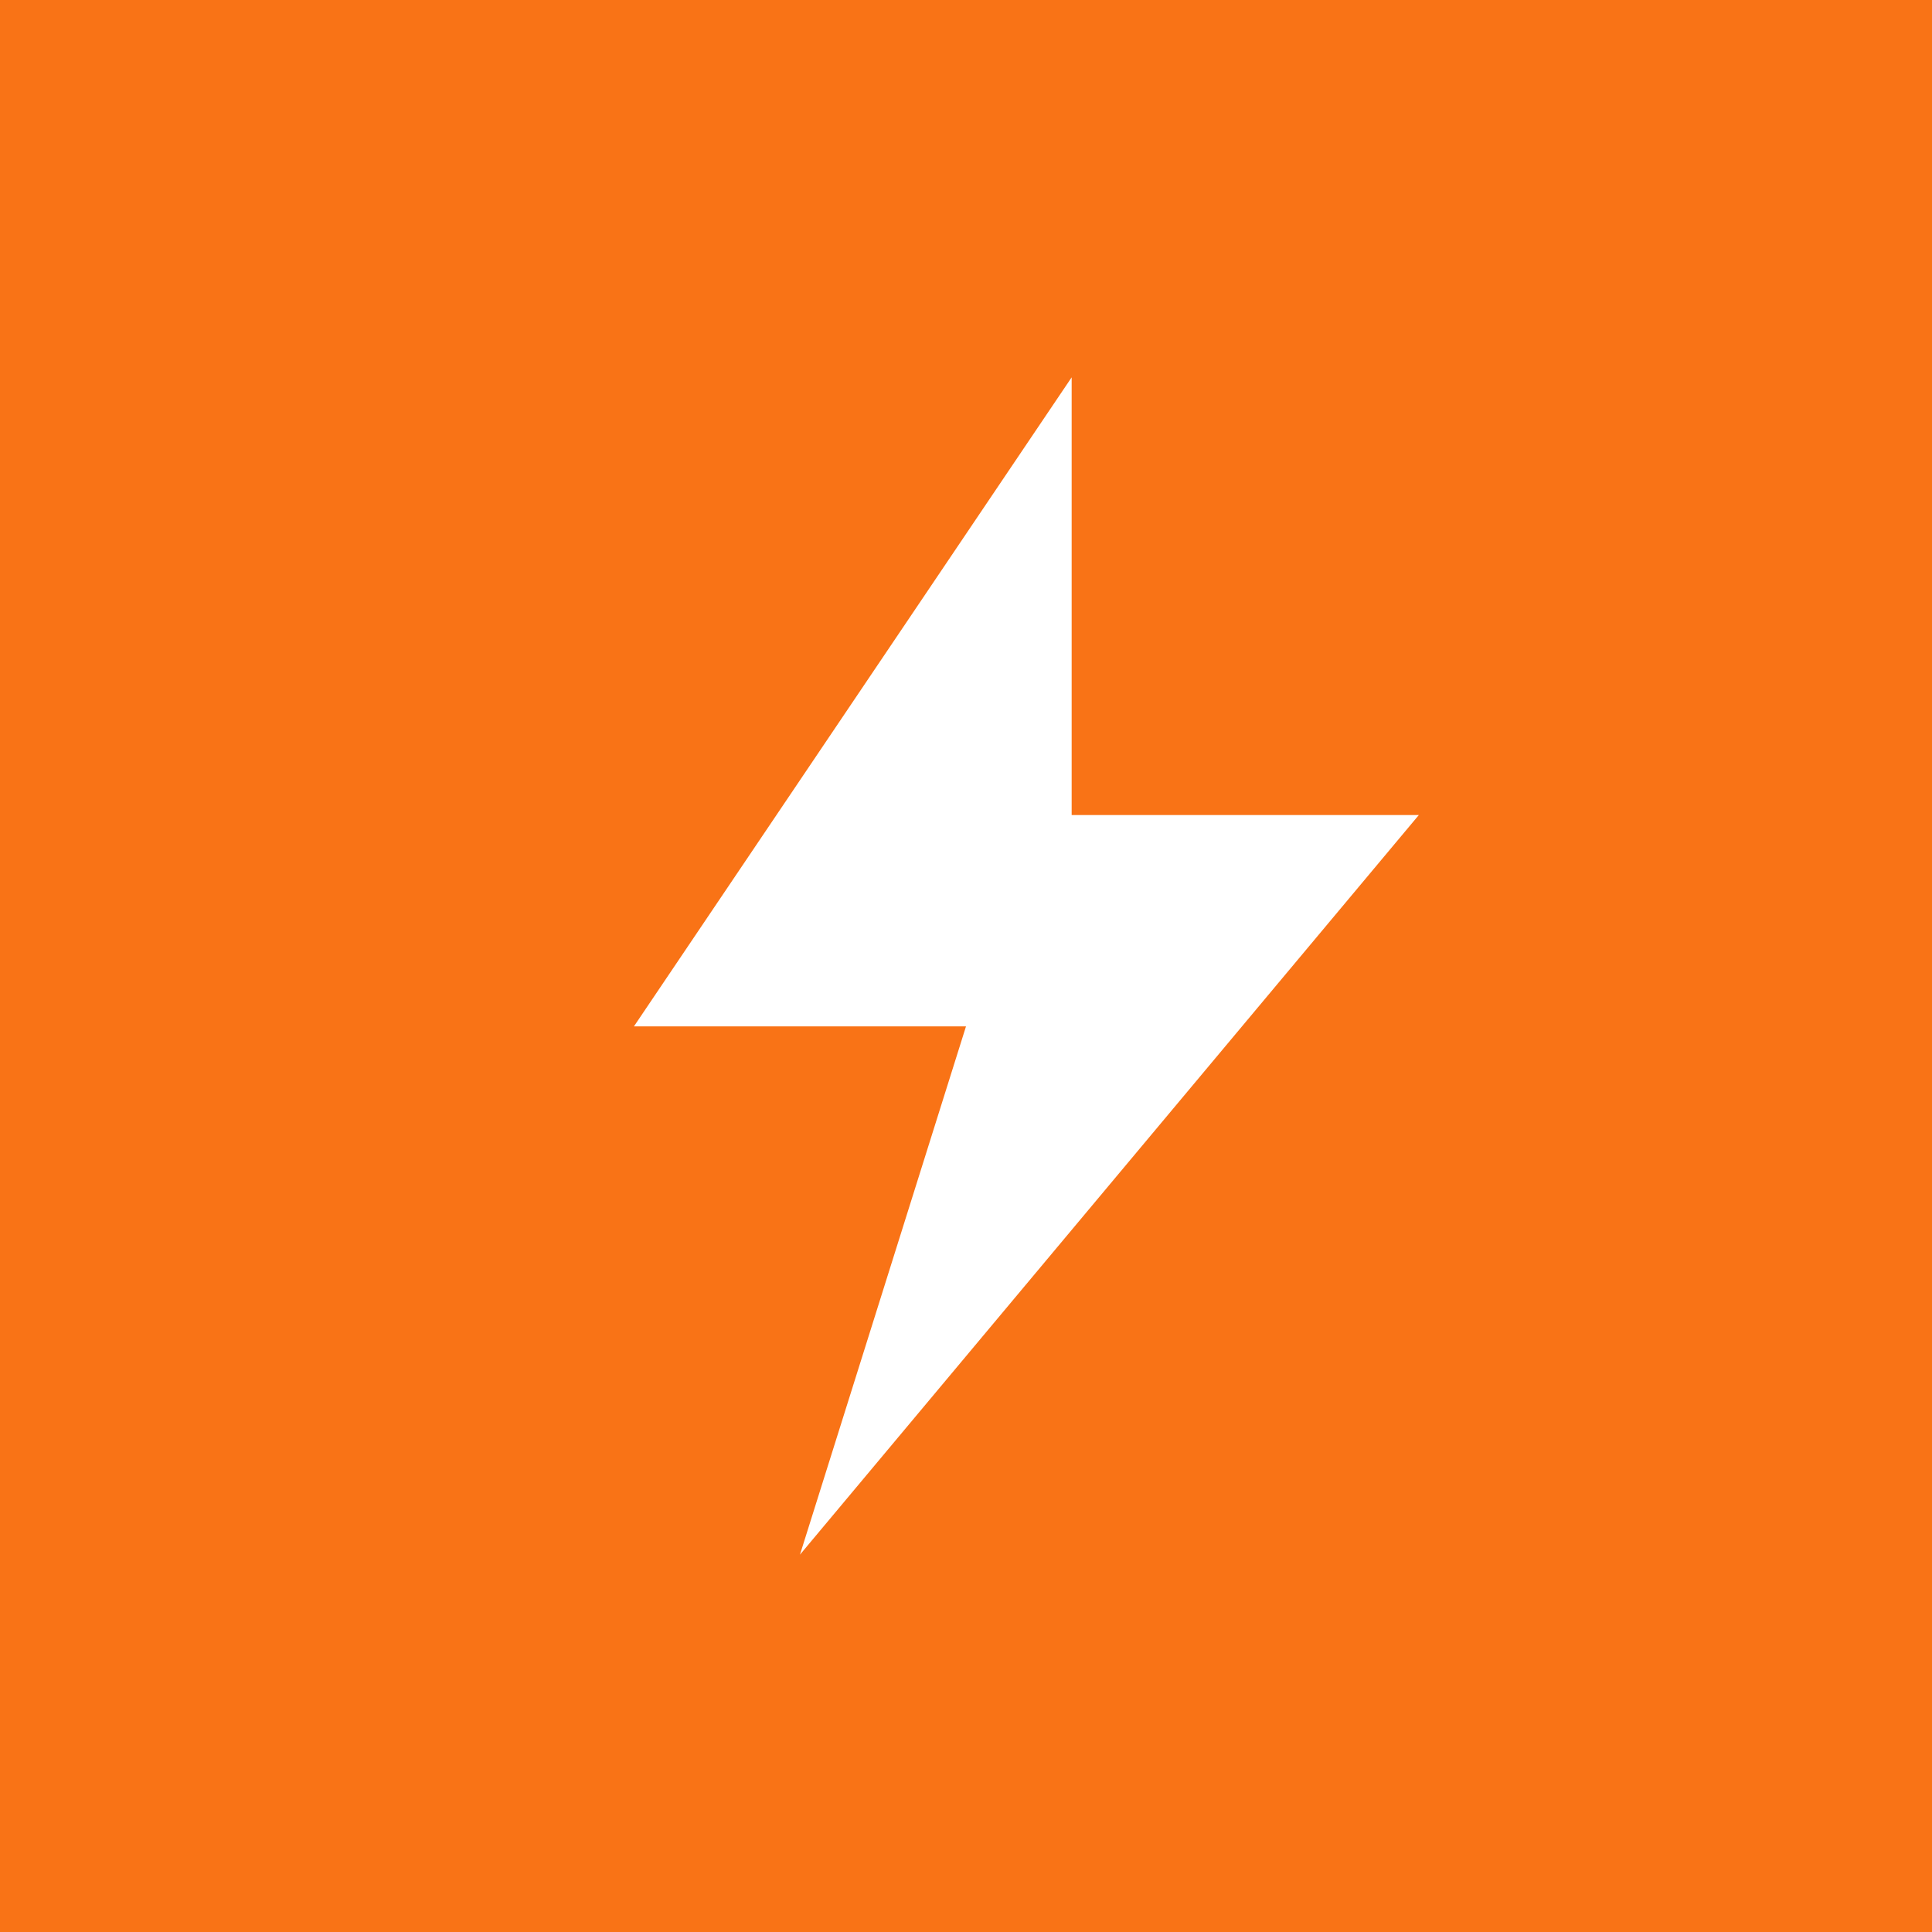
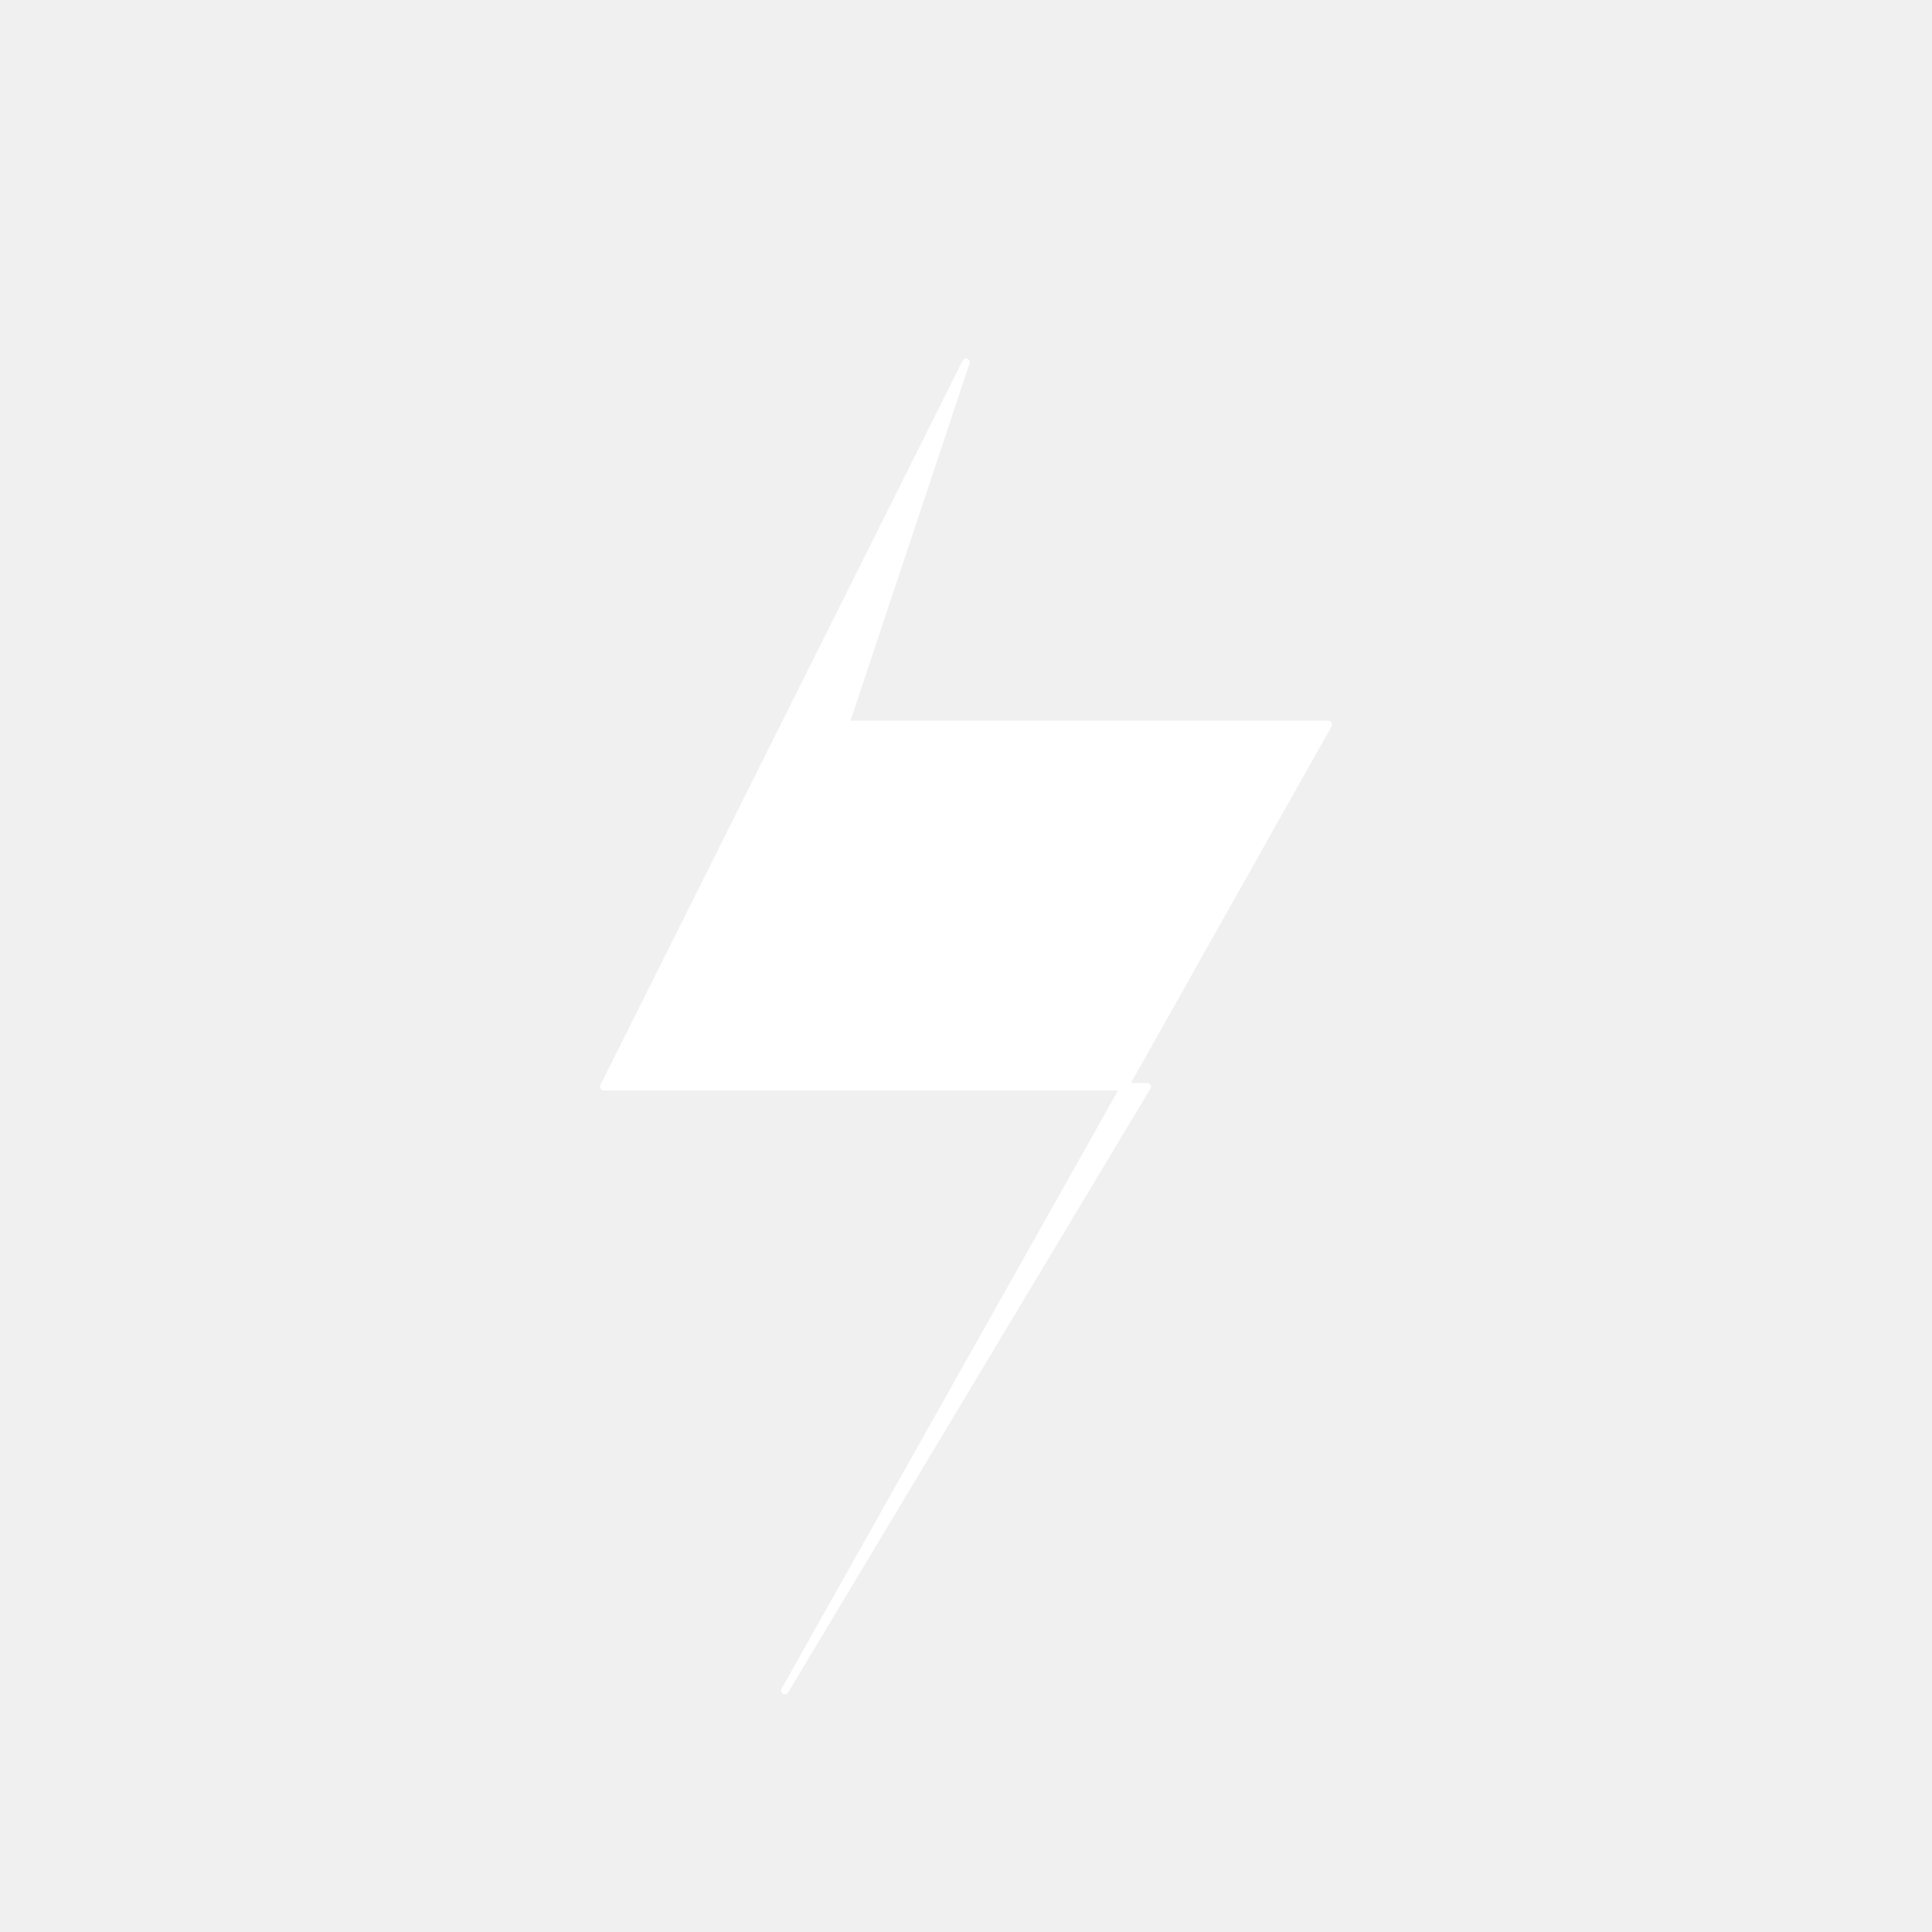
<svg xmlns="http://www.w3.org/2000/svg" viewBox="0 0 512 512">
-   <rect x="0" y="0" width="512" height="512" fill="#f97316" />
-   <path d="M284 100L168 272h88l-44 140 164-196H284l0-116z" fill="white" />
+   <path d="M 256 96 L 160 288 L 304 288 L 208 448 L 352 192 L 224 192 Z" fill="white" stroke="white" stroke-width="2" stroke-linejoin="round" />
</svg>
